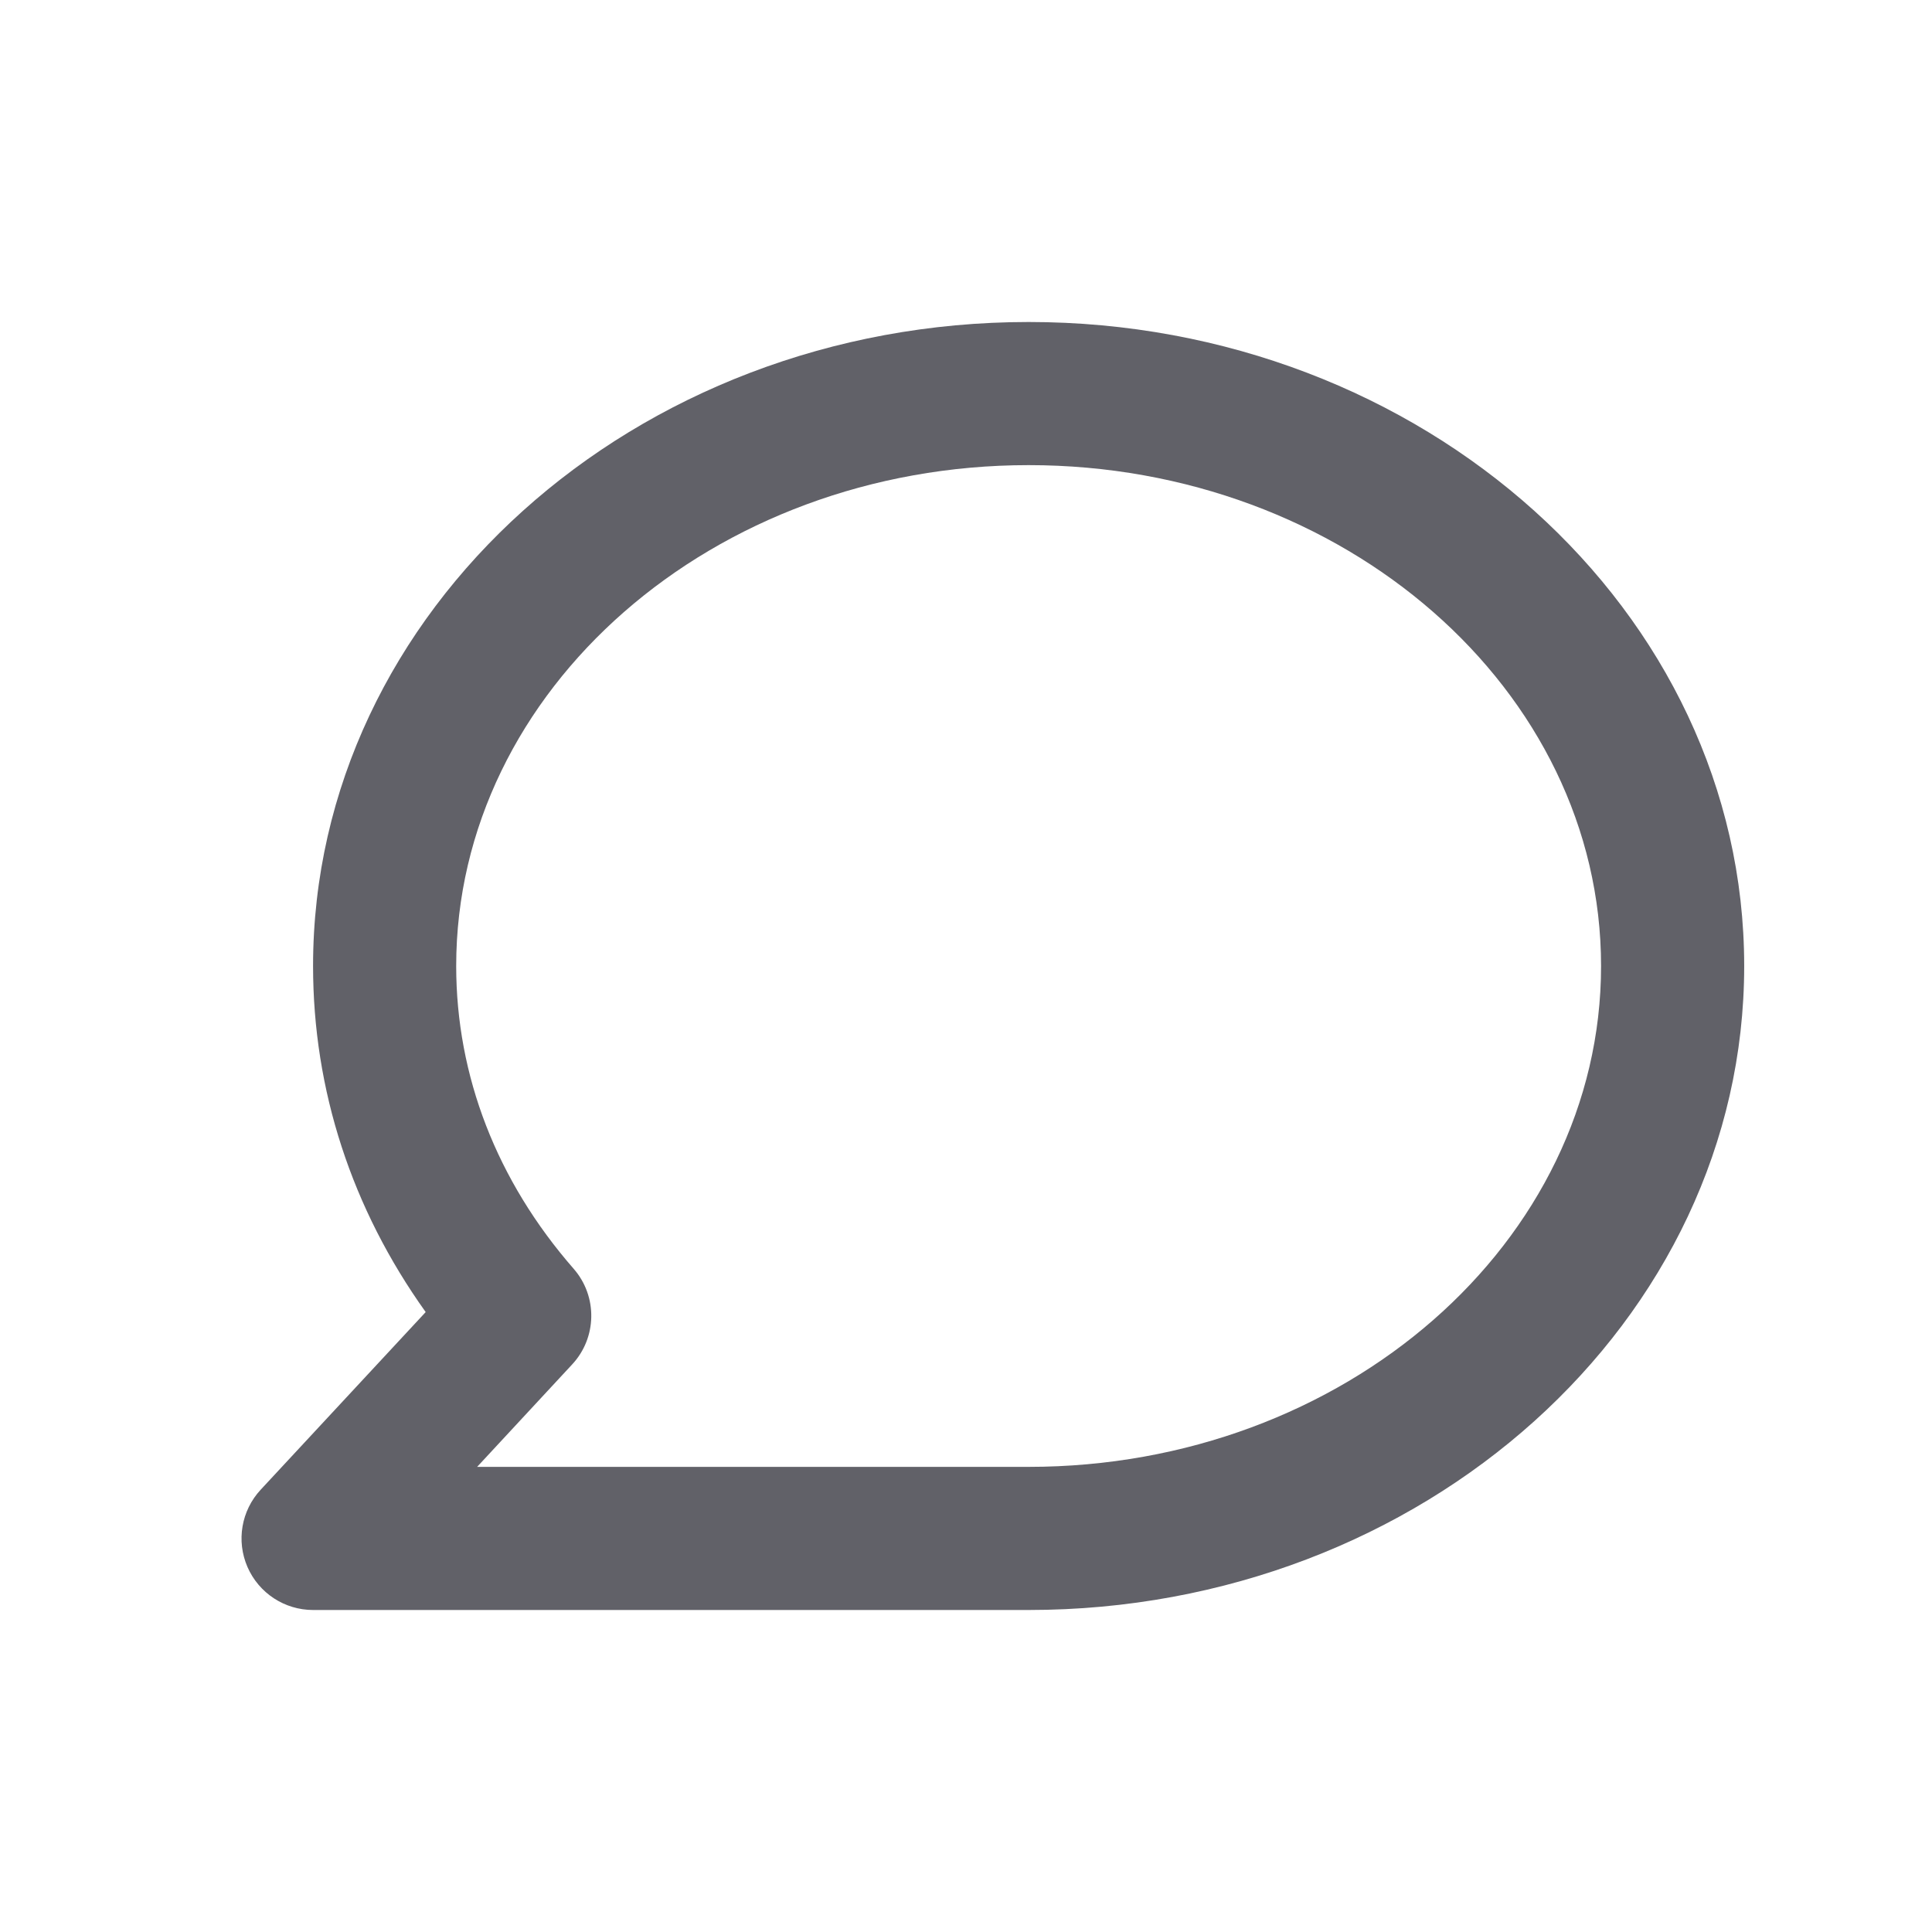
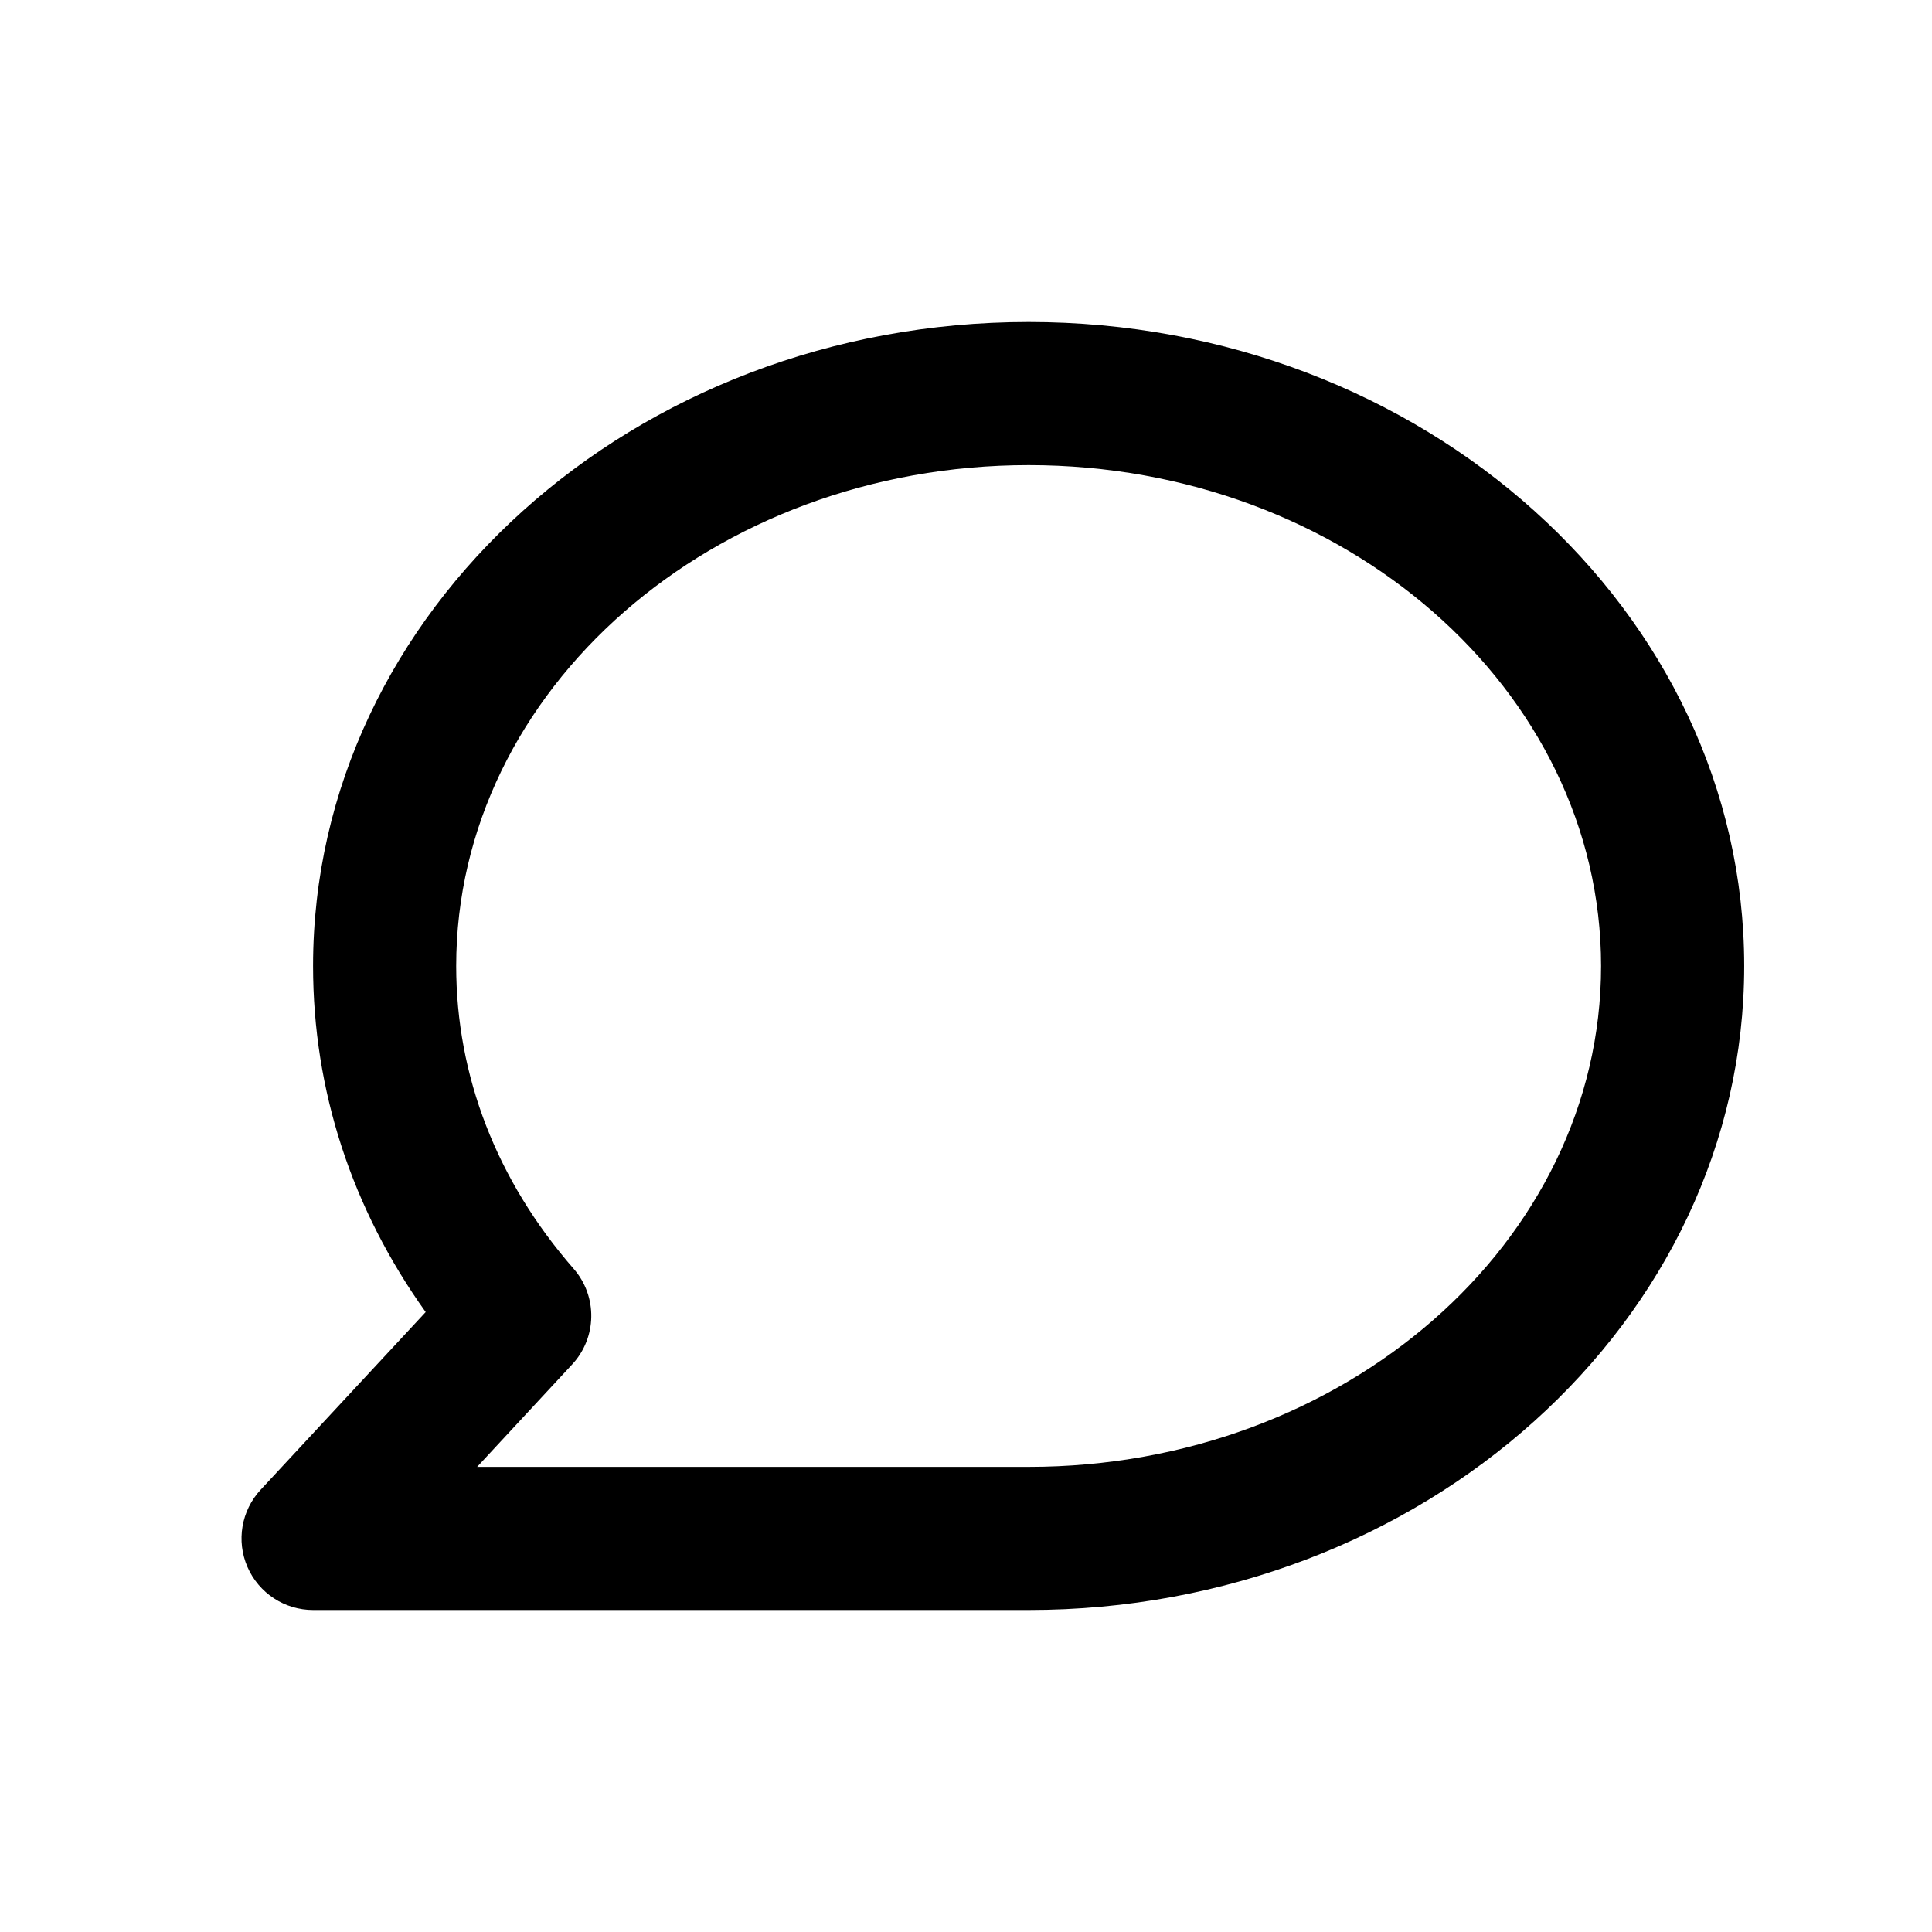
<svg xmlns="http://www.w3.org/2000/svg" width="24" height="24">
-   <path d="M5.927 18.222h6.85c3.922 0 7.112-2.79 7.112-6.222 0-3.431-3.19-6.222-7.111-6.222S5.667 8.568 5.667 12c0 1.365.504 2.668 1.46 3.762a.888.888 0 01-.02 1.188l-1.18 1.272zM12.777 20H3.89a.889.889 0 01-.652-1.494l2.05-2.207C4.37 15.015 3.889 13.542 3.889 12c0-4.41 3.987-8 8.889-8 4.901 0 8.889 3.59 8.889 8s-3.988 8-8.89 8z" fill="#616168" fill-rule="evenodd" />
+   <path d="M5.927 18.222h6.85c3.922 0 7.112-2.79 7.112-6.222 0-3.431-3.19-6.222-7.111-6.222S5.667 8.568 5.667 12c0 1.365.504 2.668 1.46 3.762a.888.888 0 01-.02 1.188l-1.18 1.272zM12.777 20H3.89a.889.889 0 01-.652-1.494l2.05-2.207C4.37 15.015 3.889 13.542 3.889 12c0-4.41 3.987-8 8.889-8 4.901 0 8.889 3.59 8.889 8s-3.988 8-8.89 8z" fill-rule="evenodd" />
</svg>
